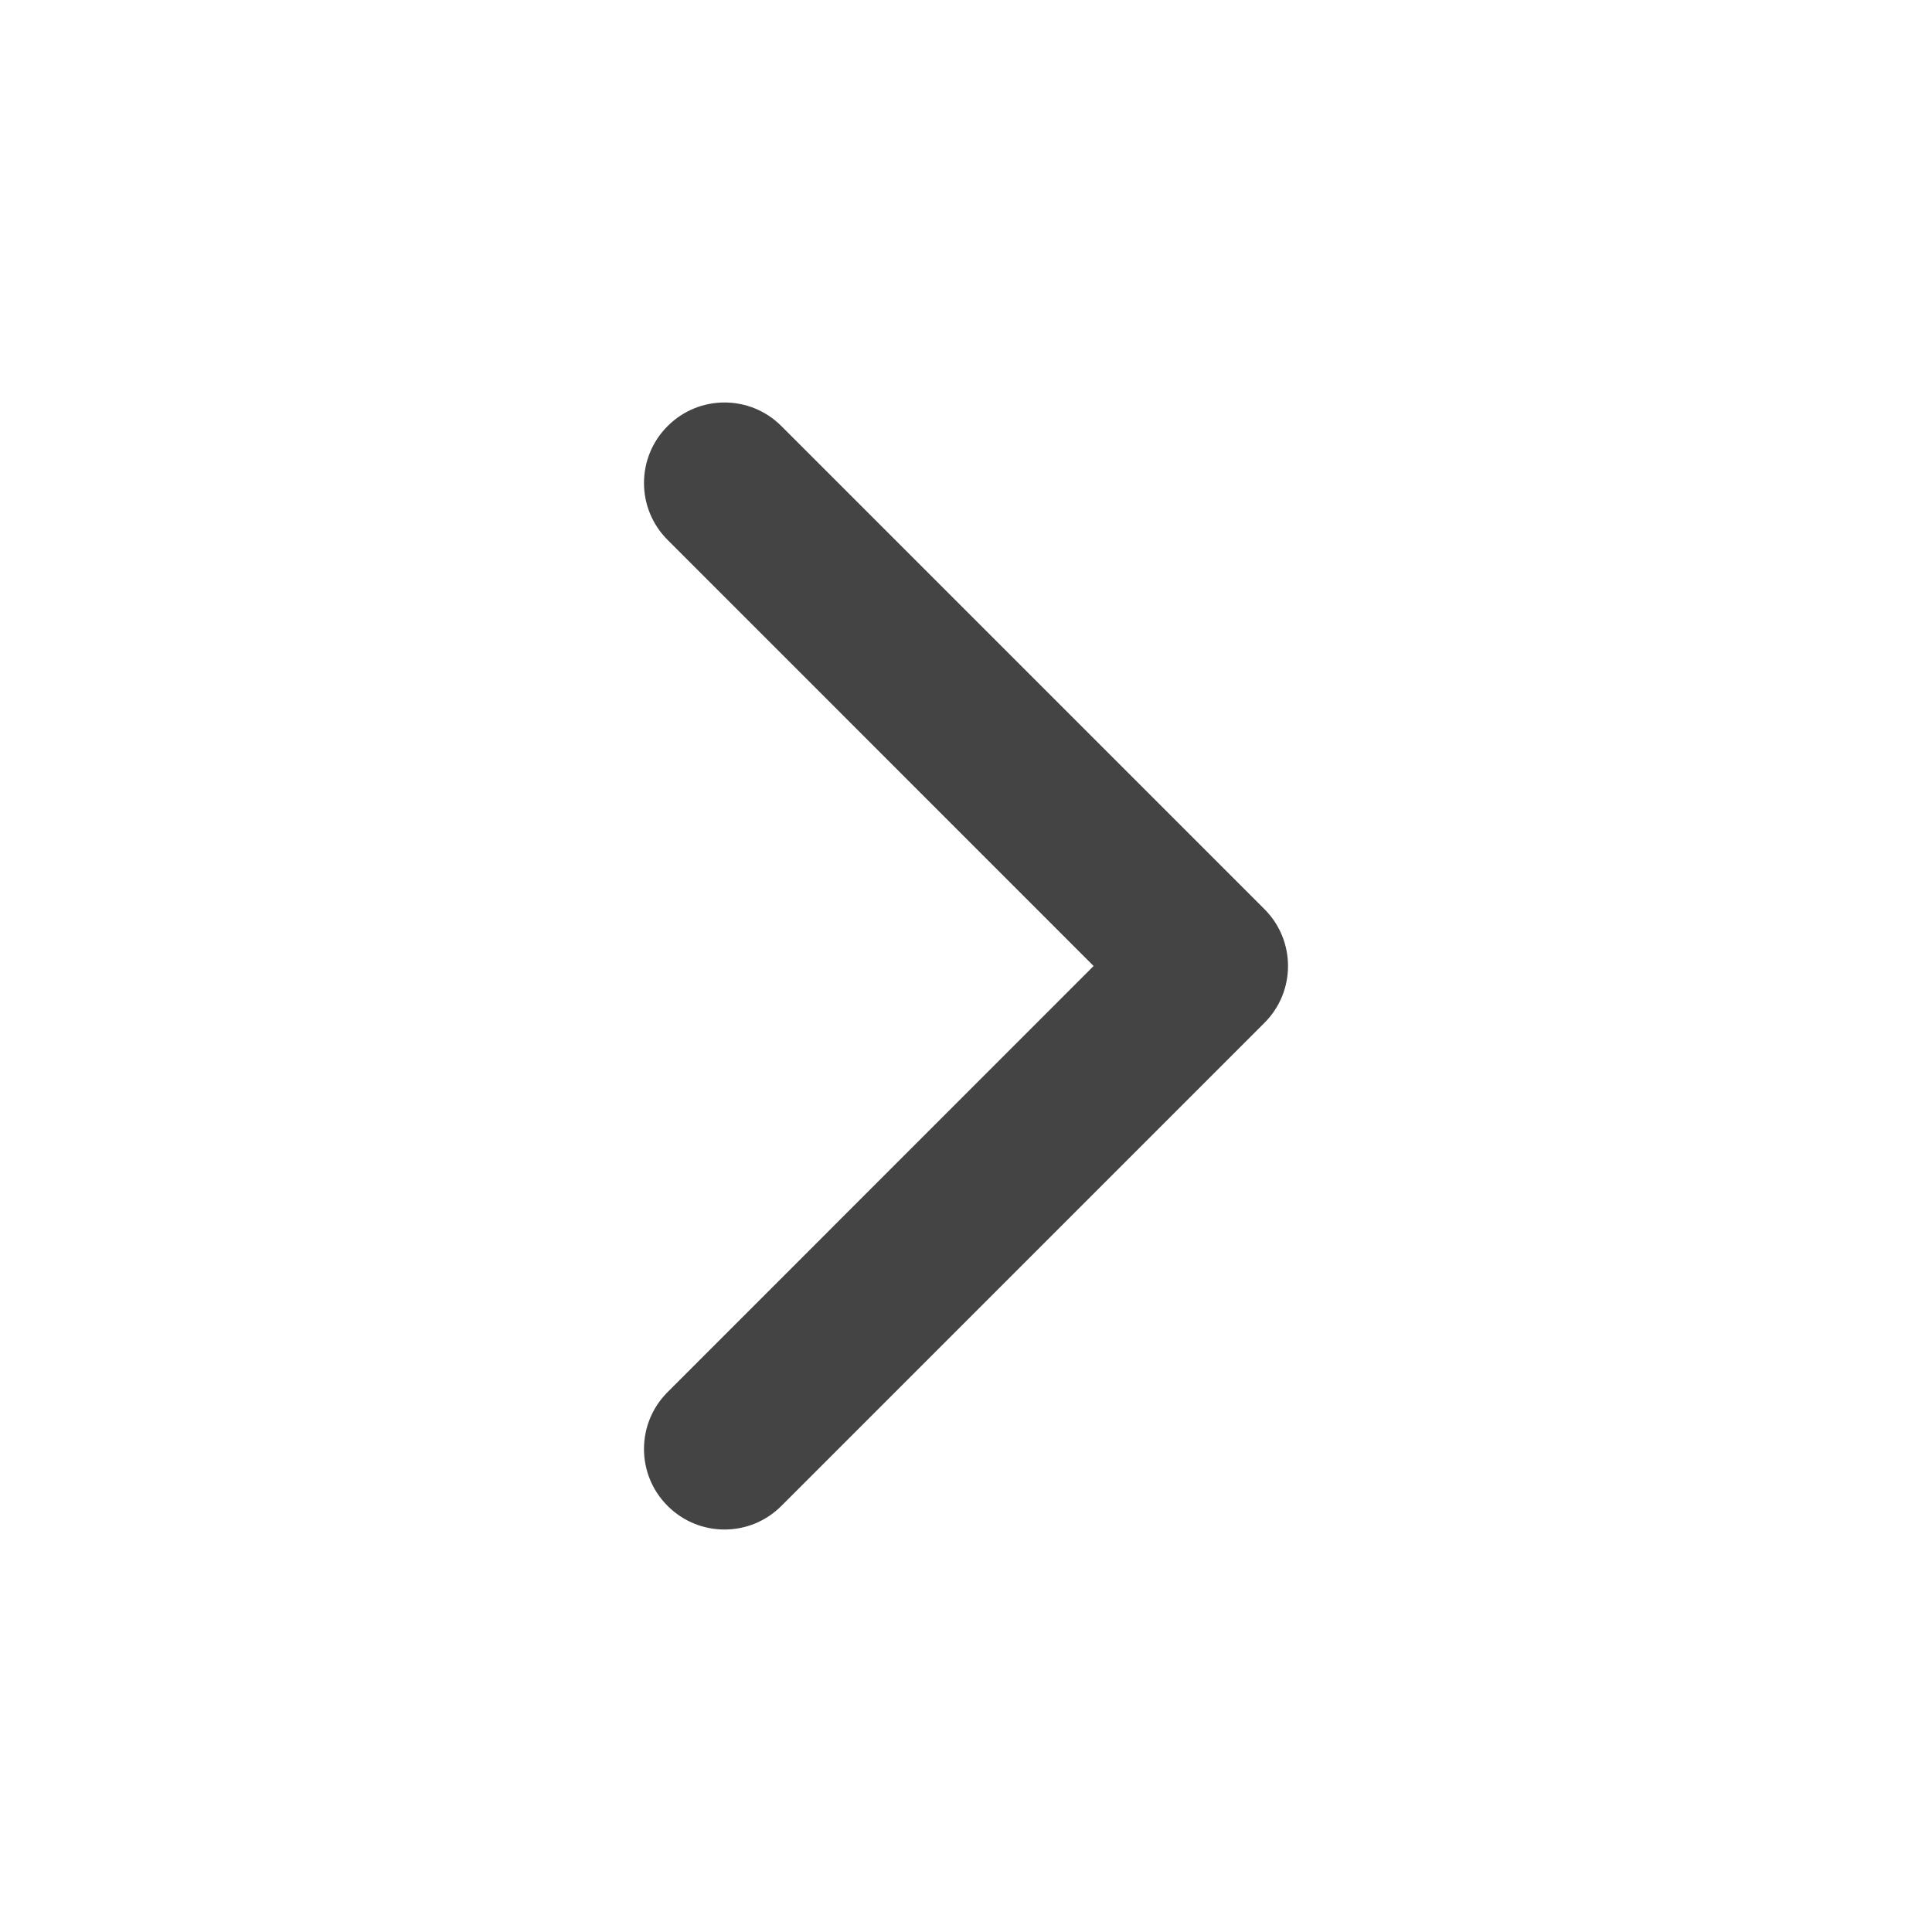
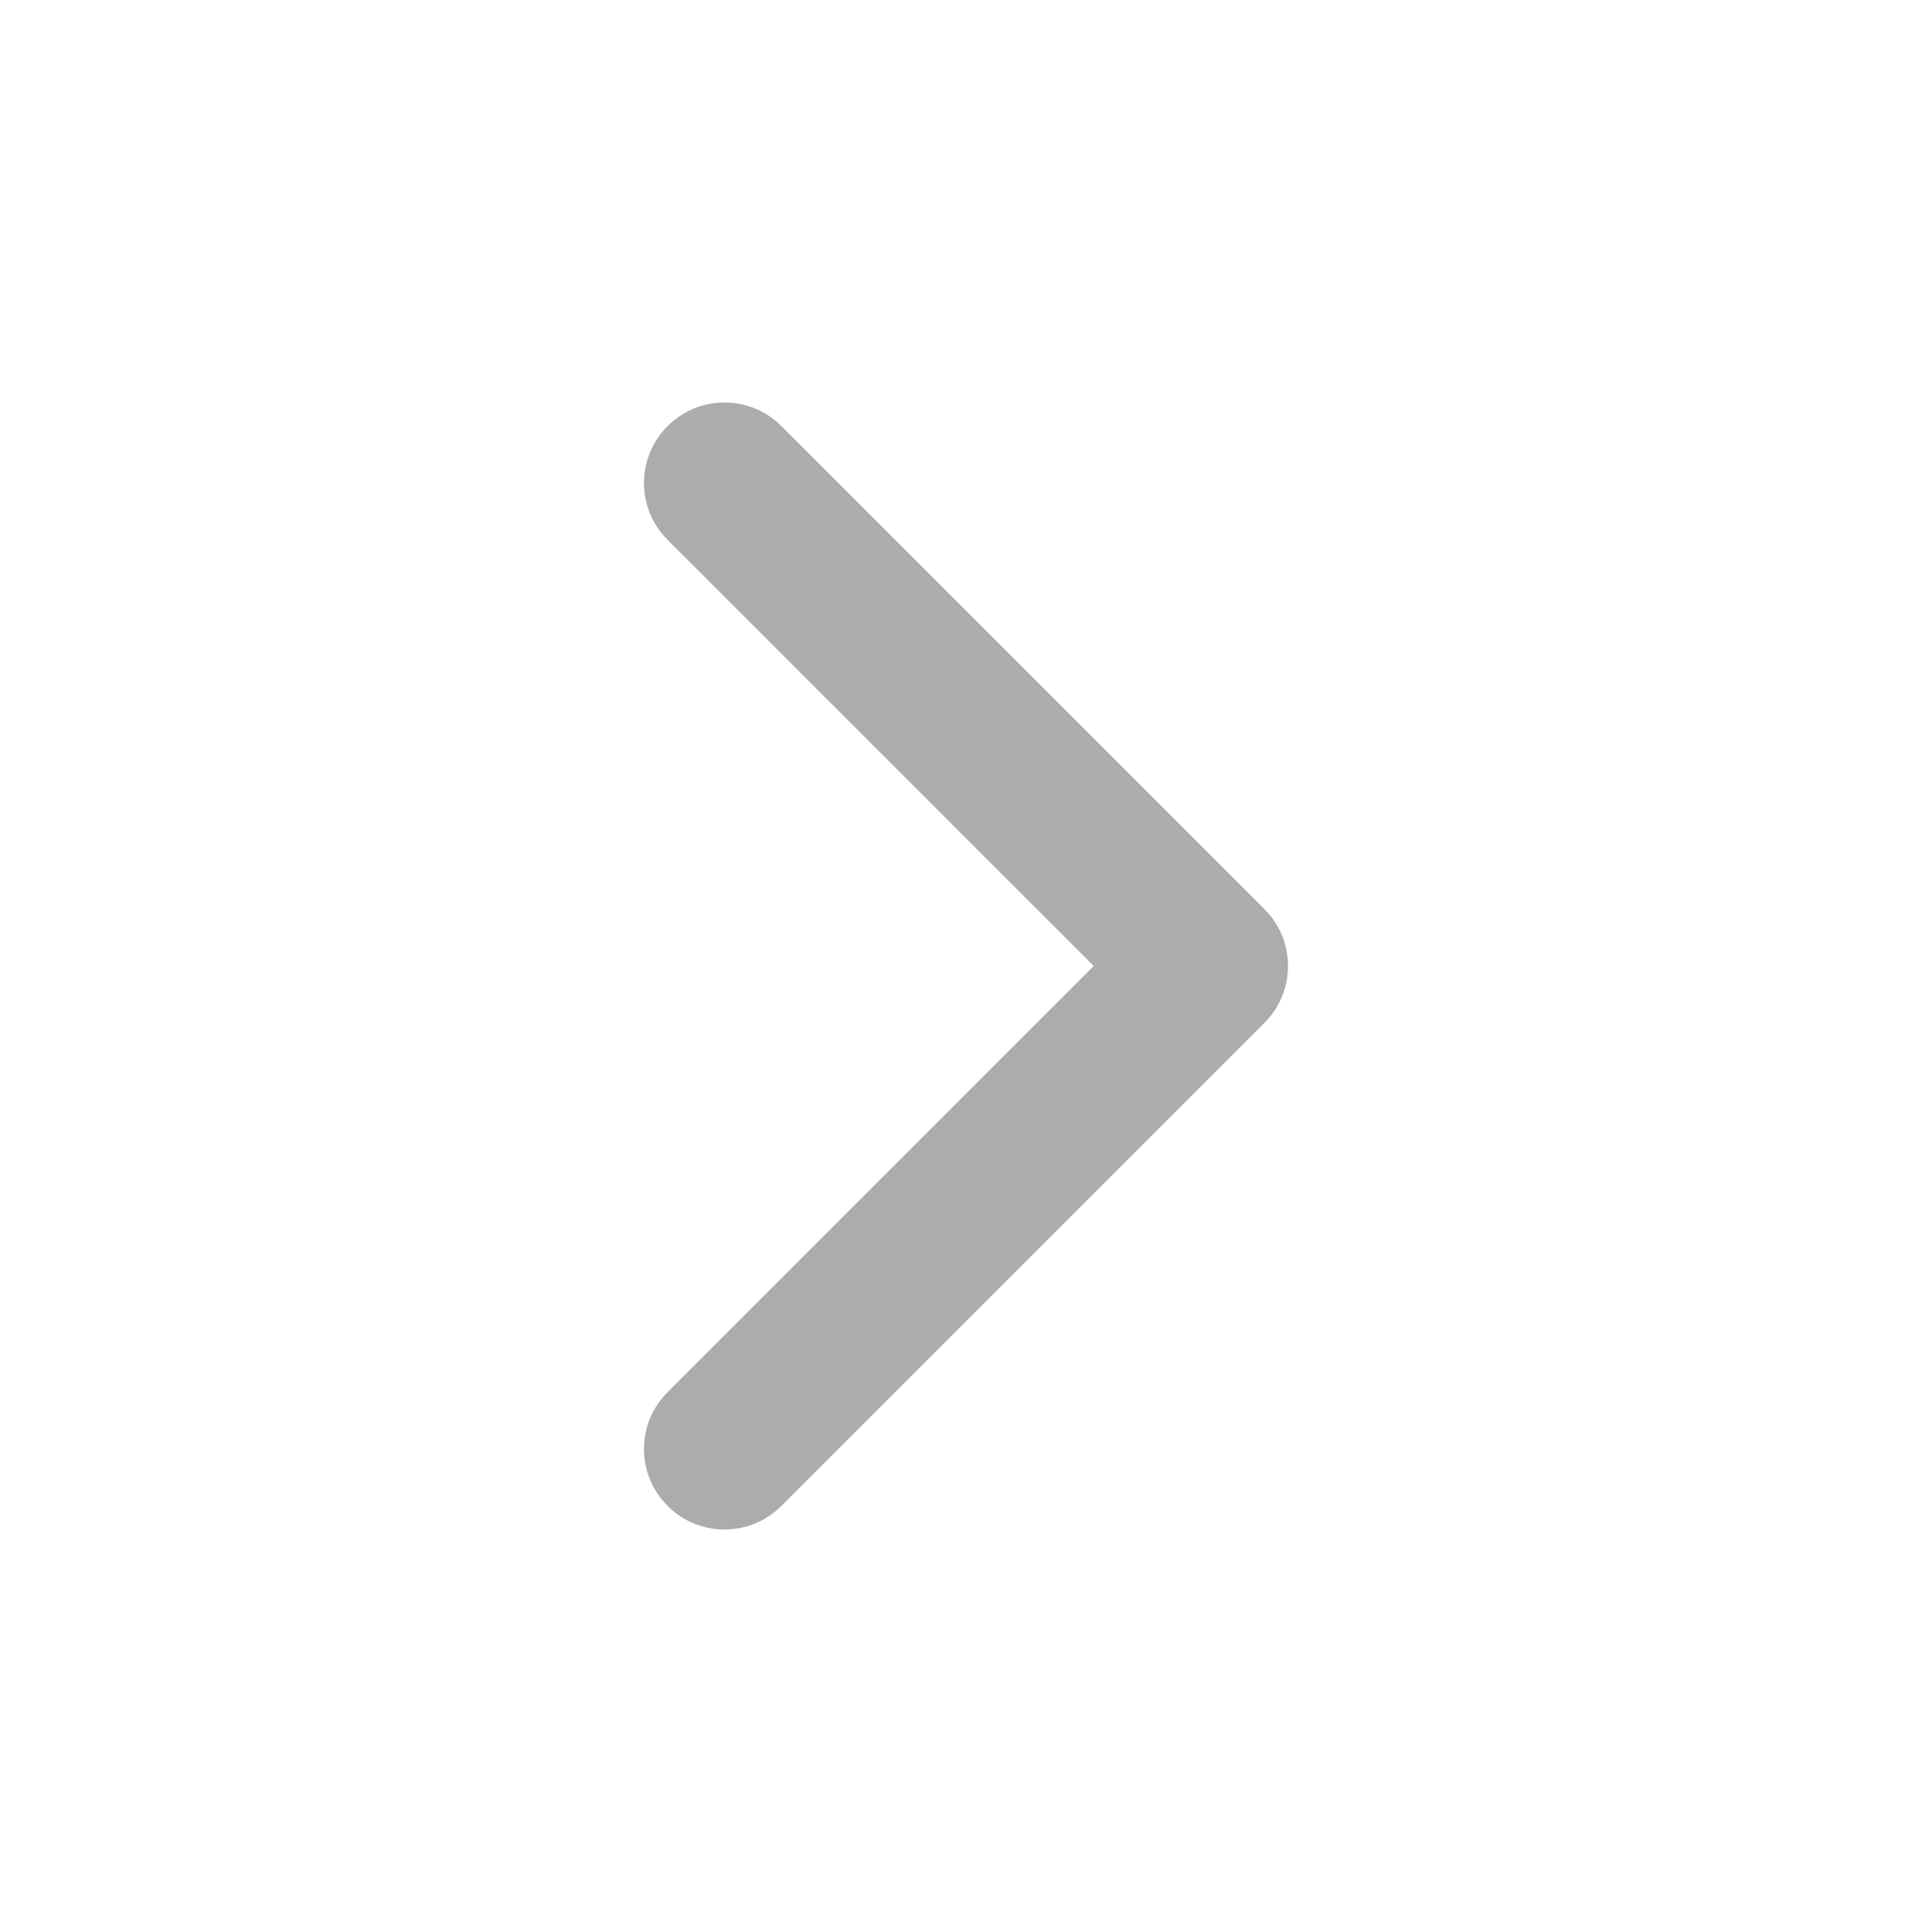
<svg xmlns="http://www.w3.org/2000/svg" width="20" height="20" viewBox="0 0 20 20" fill="none">
-   <path fill-rule="evenodd" clip-rule="evenodd" d="M6.911 4.411C6.585 4.736 6.585 5.264 6.911 5.589L11.321 10L6.911 14.411C6.585 14.736 6.585 15.264 6.911 15.589C7.236 15.915 7.764 15.915 8.089 15.589L13.089 10.589C13.415 10.264 13.415 9.736 13.089 9.411L8.089 4.411C7.764 4.085 7.236 4.085 6.911 4.411Z" fill="#444444" />
+   <g id="ic-arrow-right">
+     <path id="Shape (Stroke)" fill-rule="evenodd" clip-rule="evenodd" d="M6.911 4.411C6.585 4.736 6.585 5.264 6.911 5.589L11.322 10L6.911 14.411C6.585 14.736 6.585 15.264 6.911 15.589C7.236 15.915 7.764 15.915 8.089 15.589L13.089 10.589C13.415 10.264 13.415 9.736 13.089 9.411L8.089 4.411C7.764 4.085 7.236 4.085 6.911 4.411Z" fill="#ACACAC" />
+   </g>
</svg>
